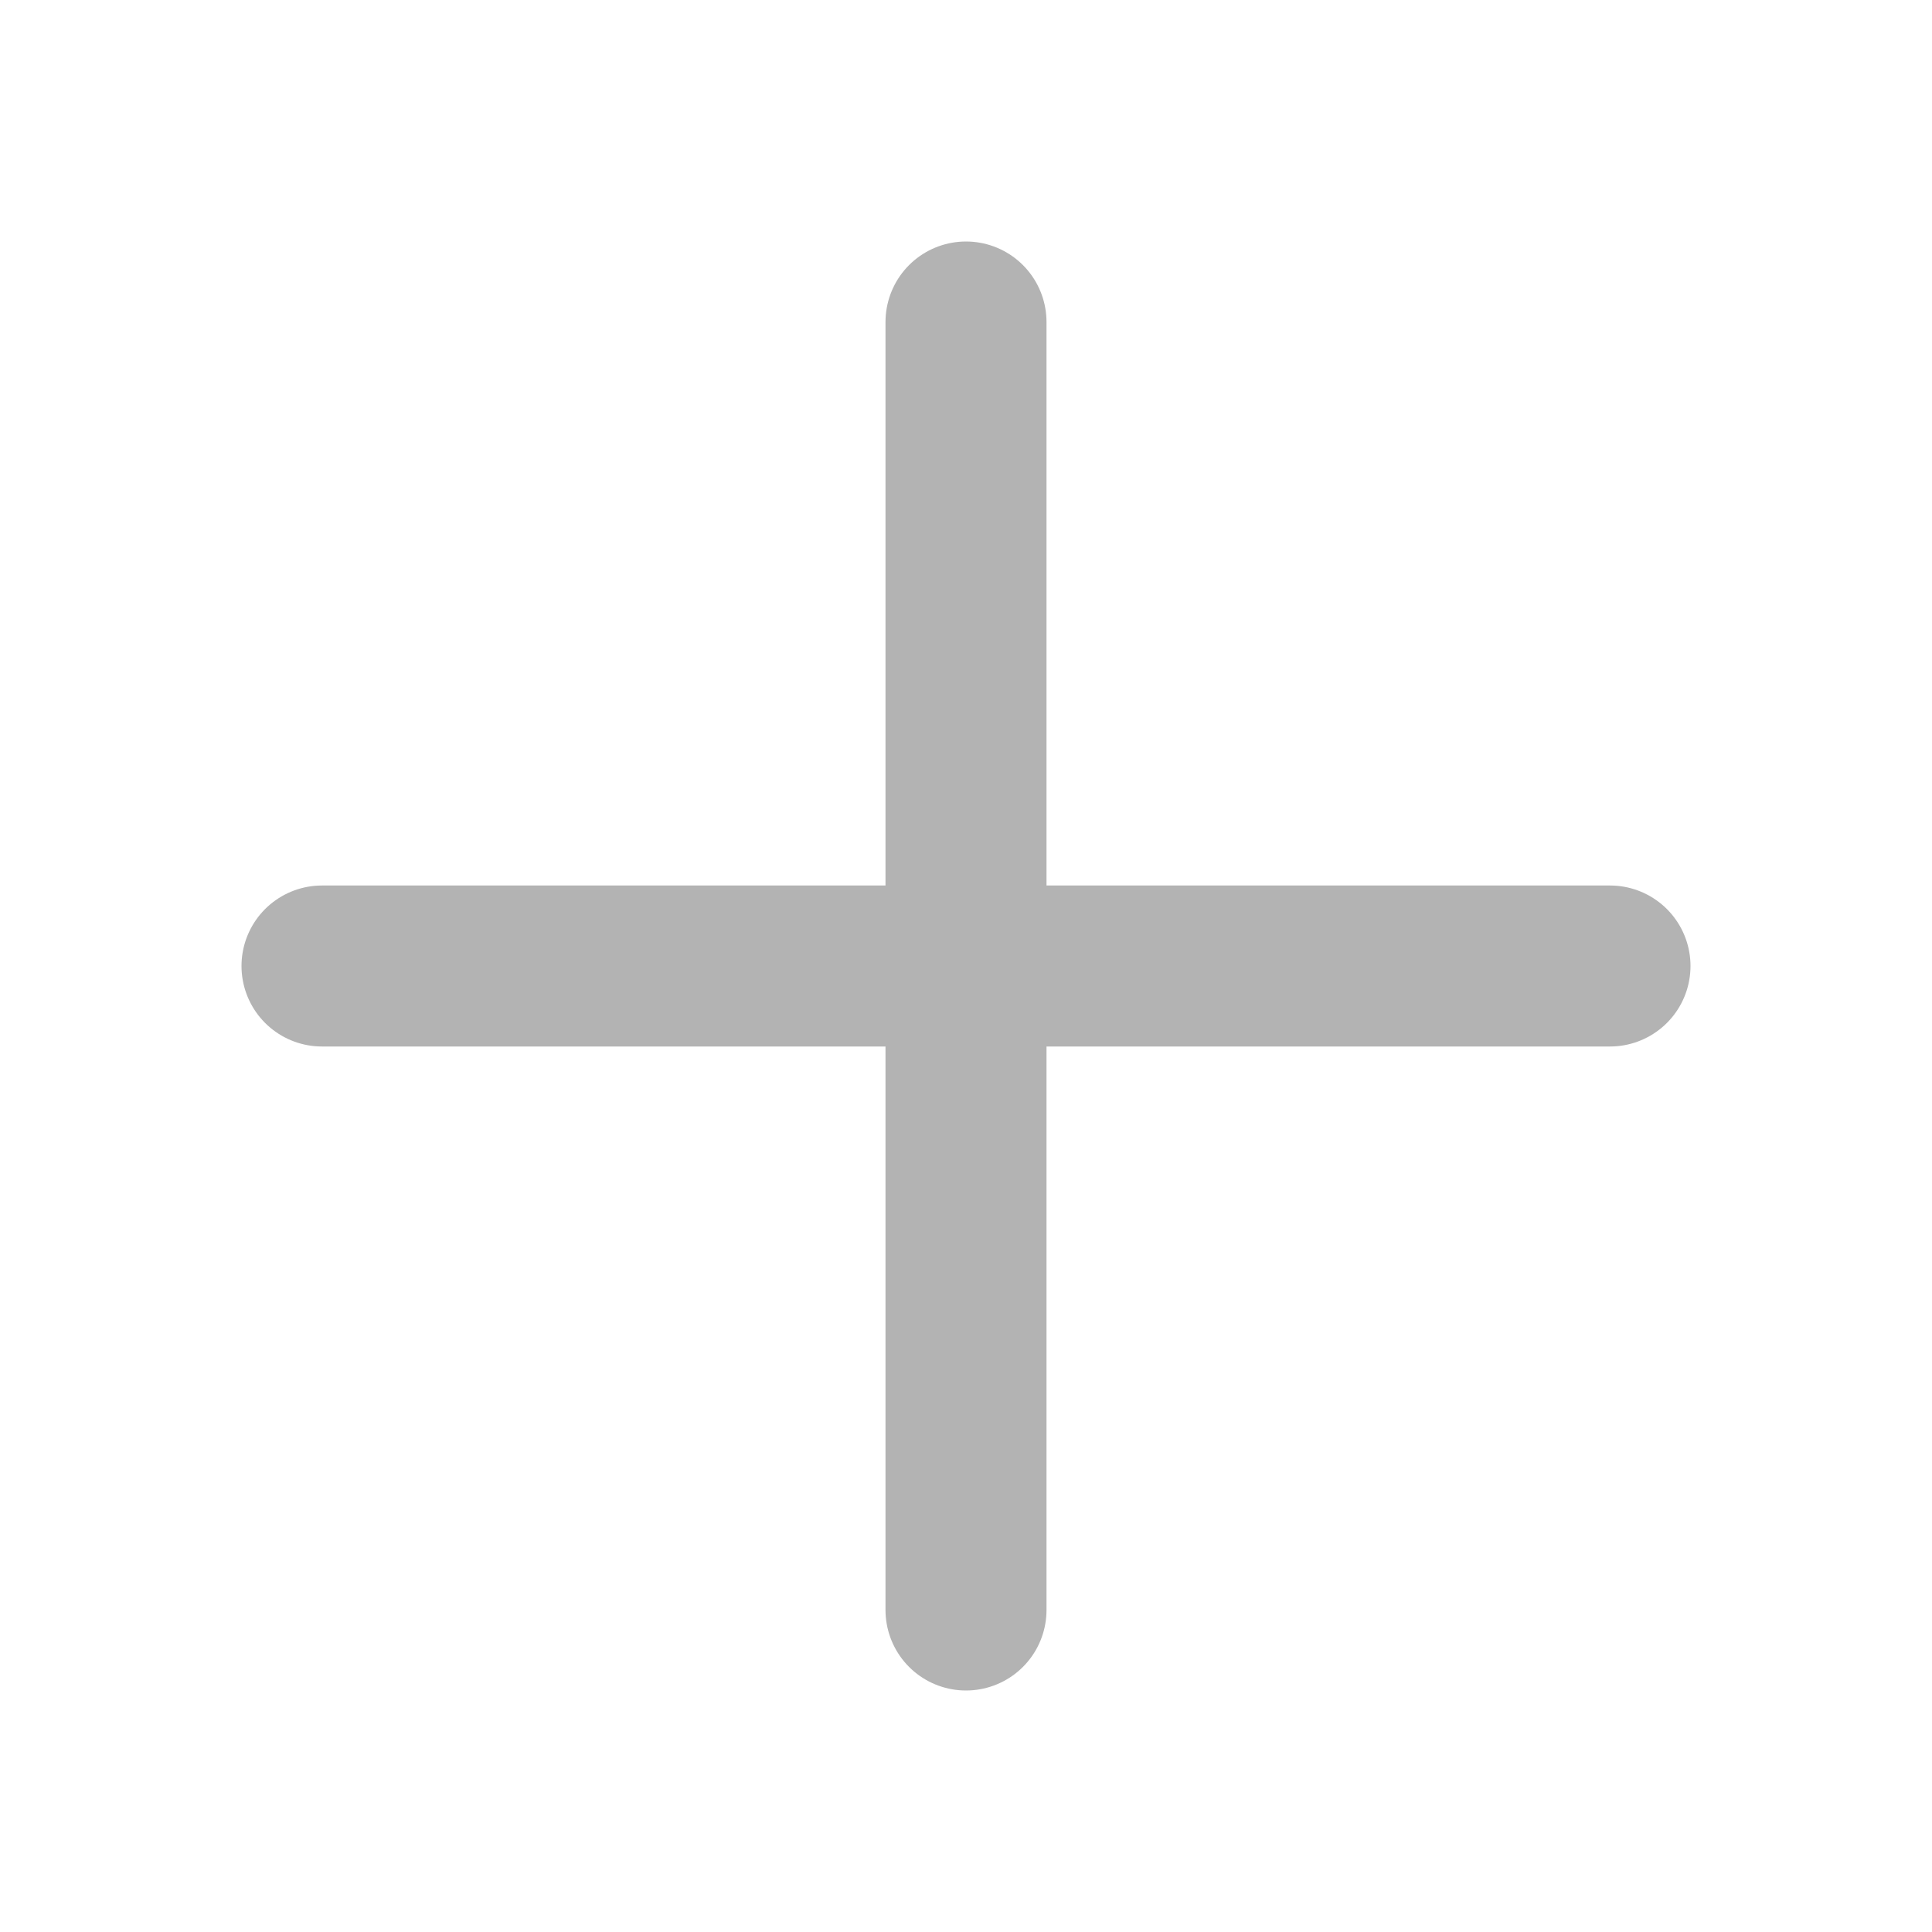
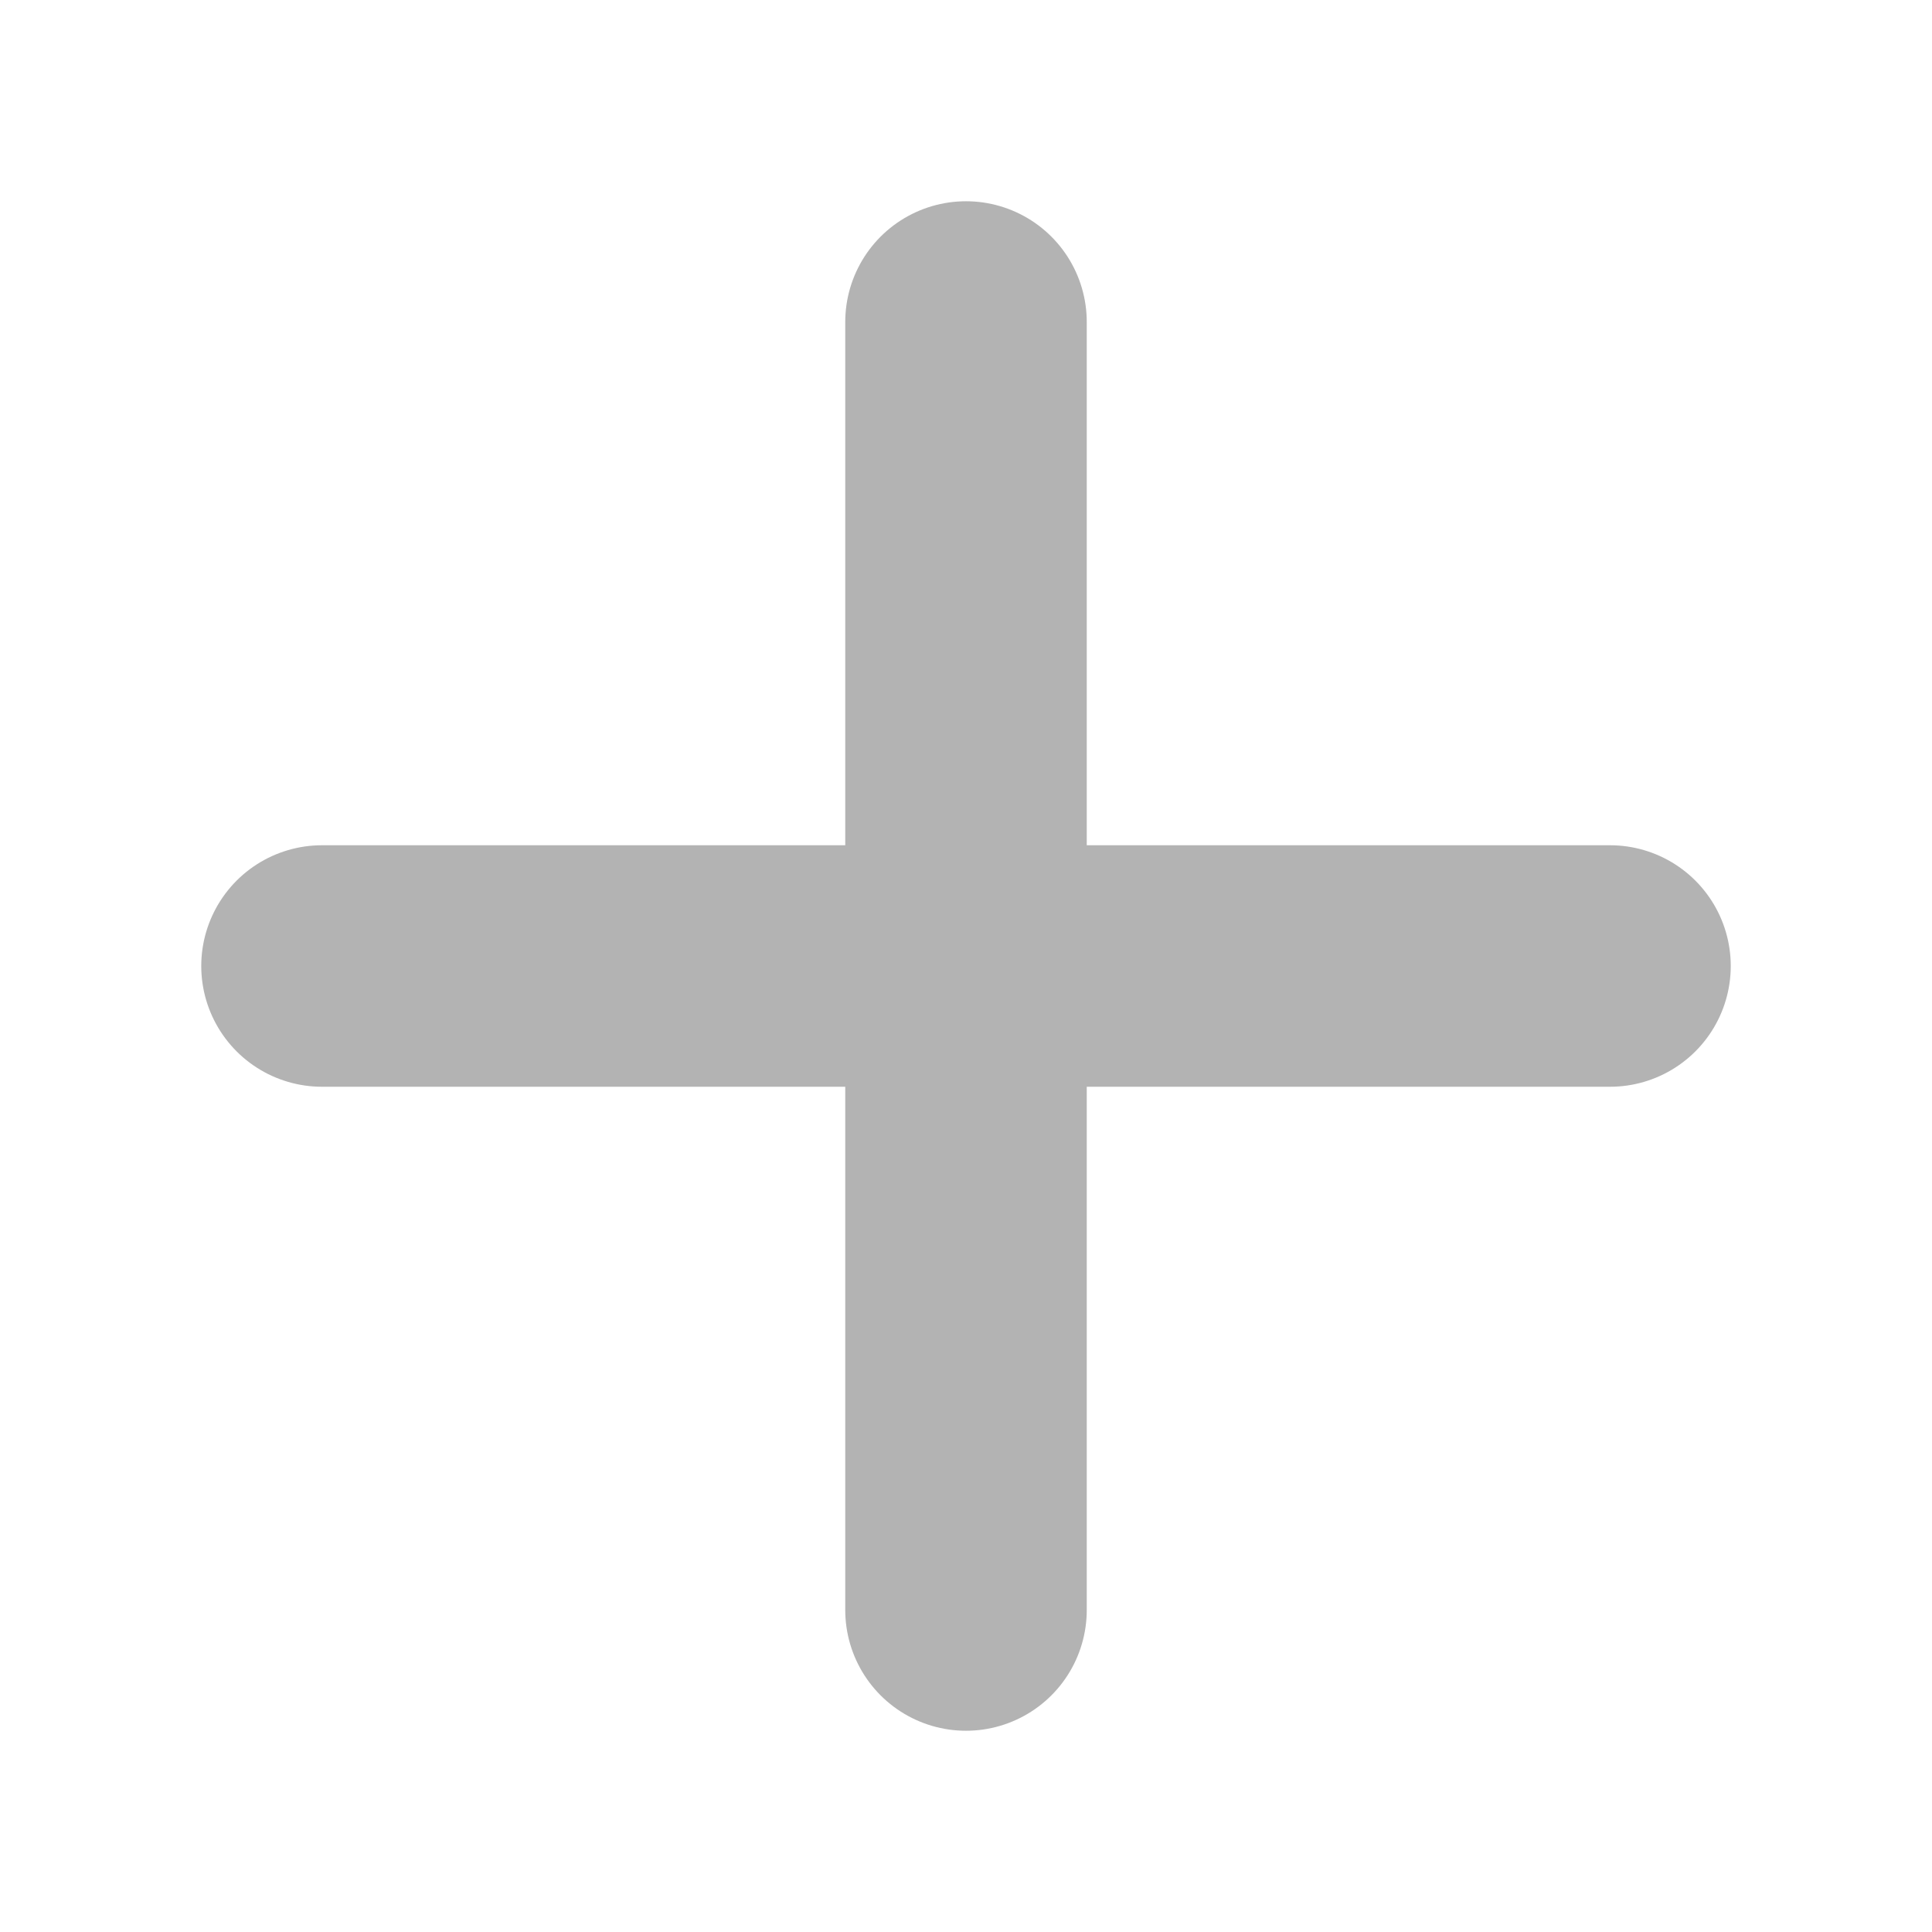
<svg xmlns="http://www.w3.org/2000/svg" width="24" height="24" viewBox="0 0 24 24" fill="none">
-   <path d="M4 12H20" stroke="#B3B3B3" stroke-width="2" stroke-linecap="round" />
-   <path d="M12 4L12 20" stroke="#B3B3B3" stroke-width="2" stroke-linecap="round" />
+   <path d="M4 12H20" stroke="#B3B3B3" stroke-width="3" stroke-linecap="round" />
+   <path d="M12 4L12 20" stroke="#B3B3B3" stroke-width="3" stroke-linecap="round" />
</svg>
